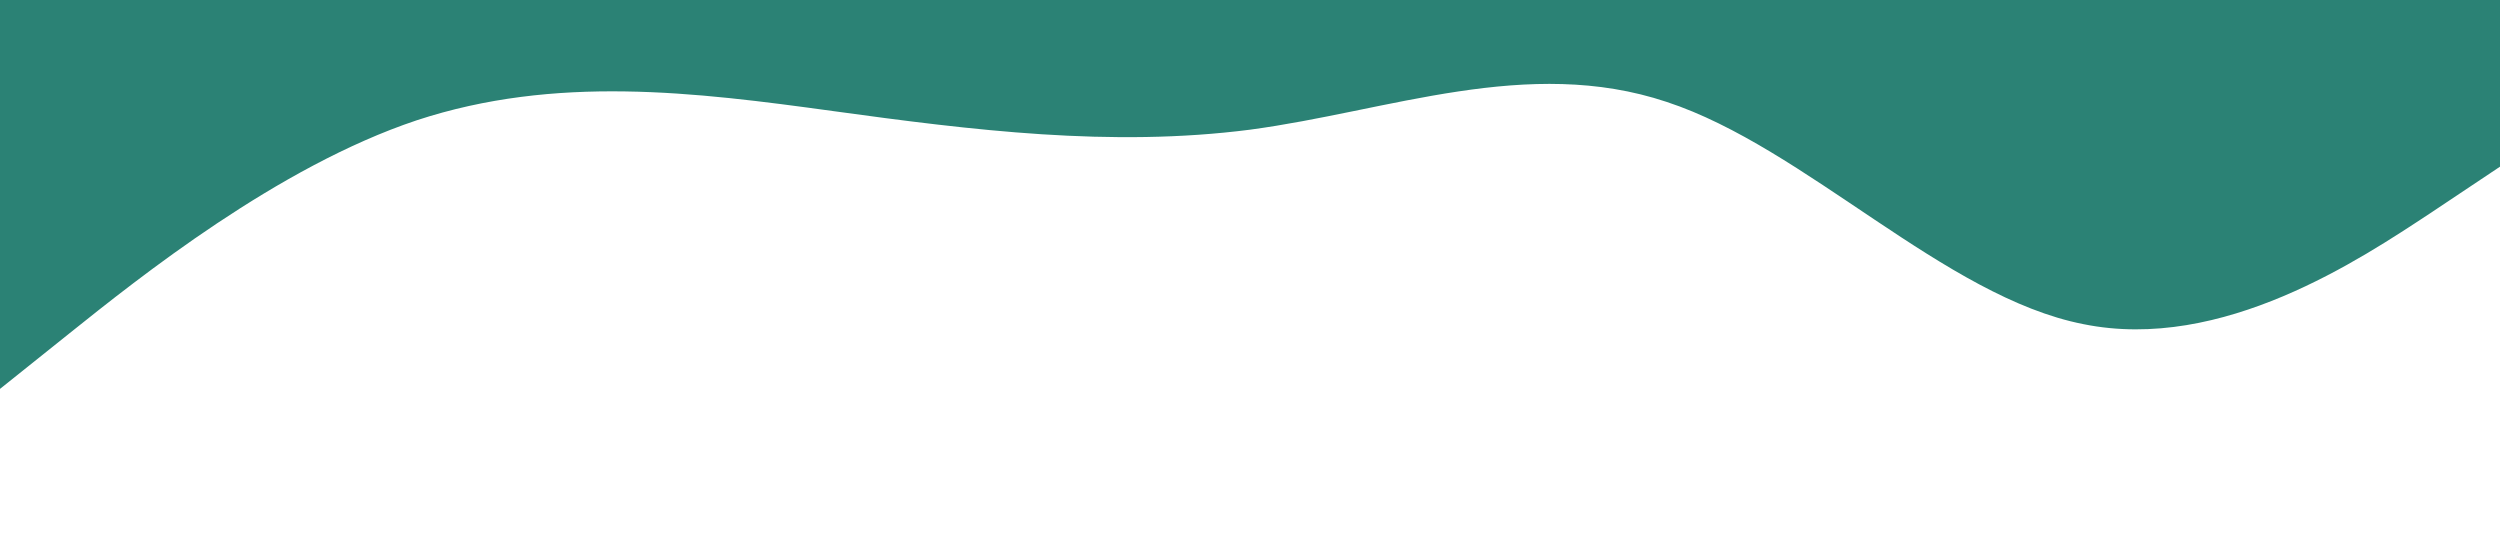
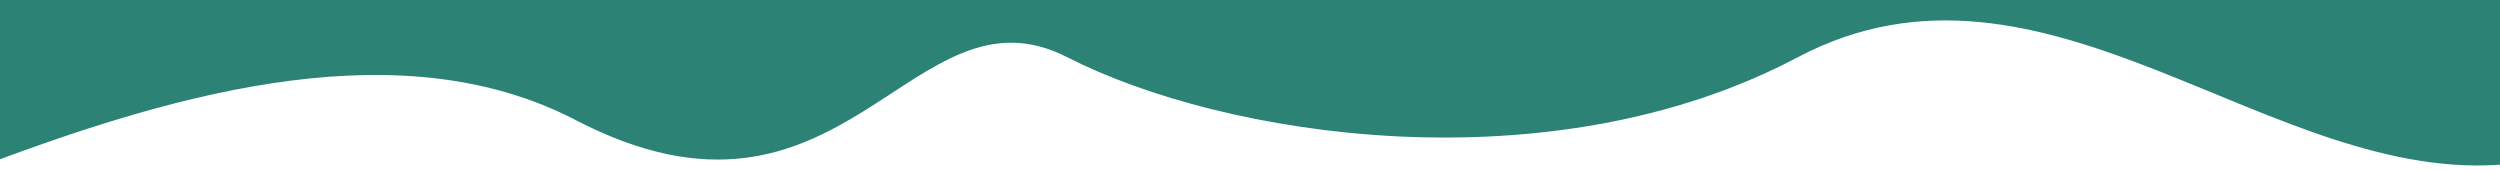
- <svg xmlns="http://www.w3.org/2000/svg" viewBox="0 0 1440 320">
-   <path fill="#2B8275" fill-opacity="1" d="M0,224L40,192C80,160,160,96,240,69.3C320,43,400,53,480,64C560,75,640,85,720,74.7C800,64,880,32,960,58.7C1040,85,1120,171,1200,186.7C1280,203,1360,149,1400,122.7L1440,96L1440,0L1400,0C1360,0,1280,0,1200,0C1120,0,1040,0,960,0C880,0,800,0,720,0C640,0,560,0,480,0C400,0,320,0,240,0C160,0,80,0,40,0L0,0Z" />
+ <svg xmlns="http://www.w3.org/2000/svg" class="wave" viewBox="-605.588 168.766 1903.513 129.016">
+   <path d="M 207.067 212.347 C 88.01 151.461 37.625 366.644 -167.21 260.215 C -298.471 192.014 -464.906 237.14 -615.012 293.548 L -615.012 145.359 L 1304.988 145.359 L 1304.988 293.548 C 1124.523 312.044 951.798 112.641 763.115 212.418 C 574.432 312.195 326.124 273.233 207.067 212.347 Z" style="fill: rgb(43, 130, 117);" />
</svg>
